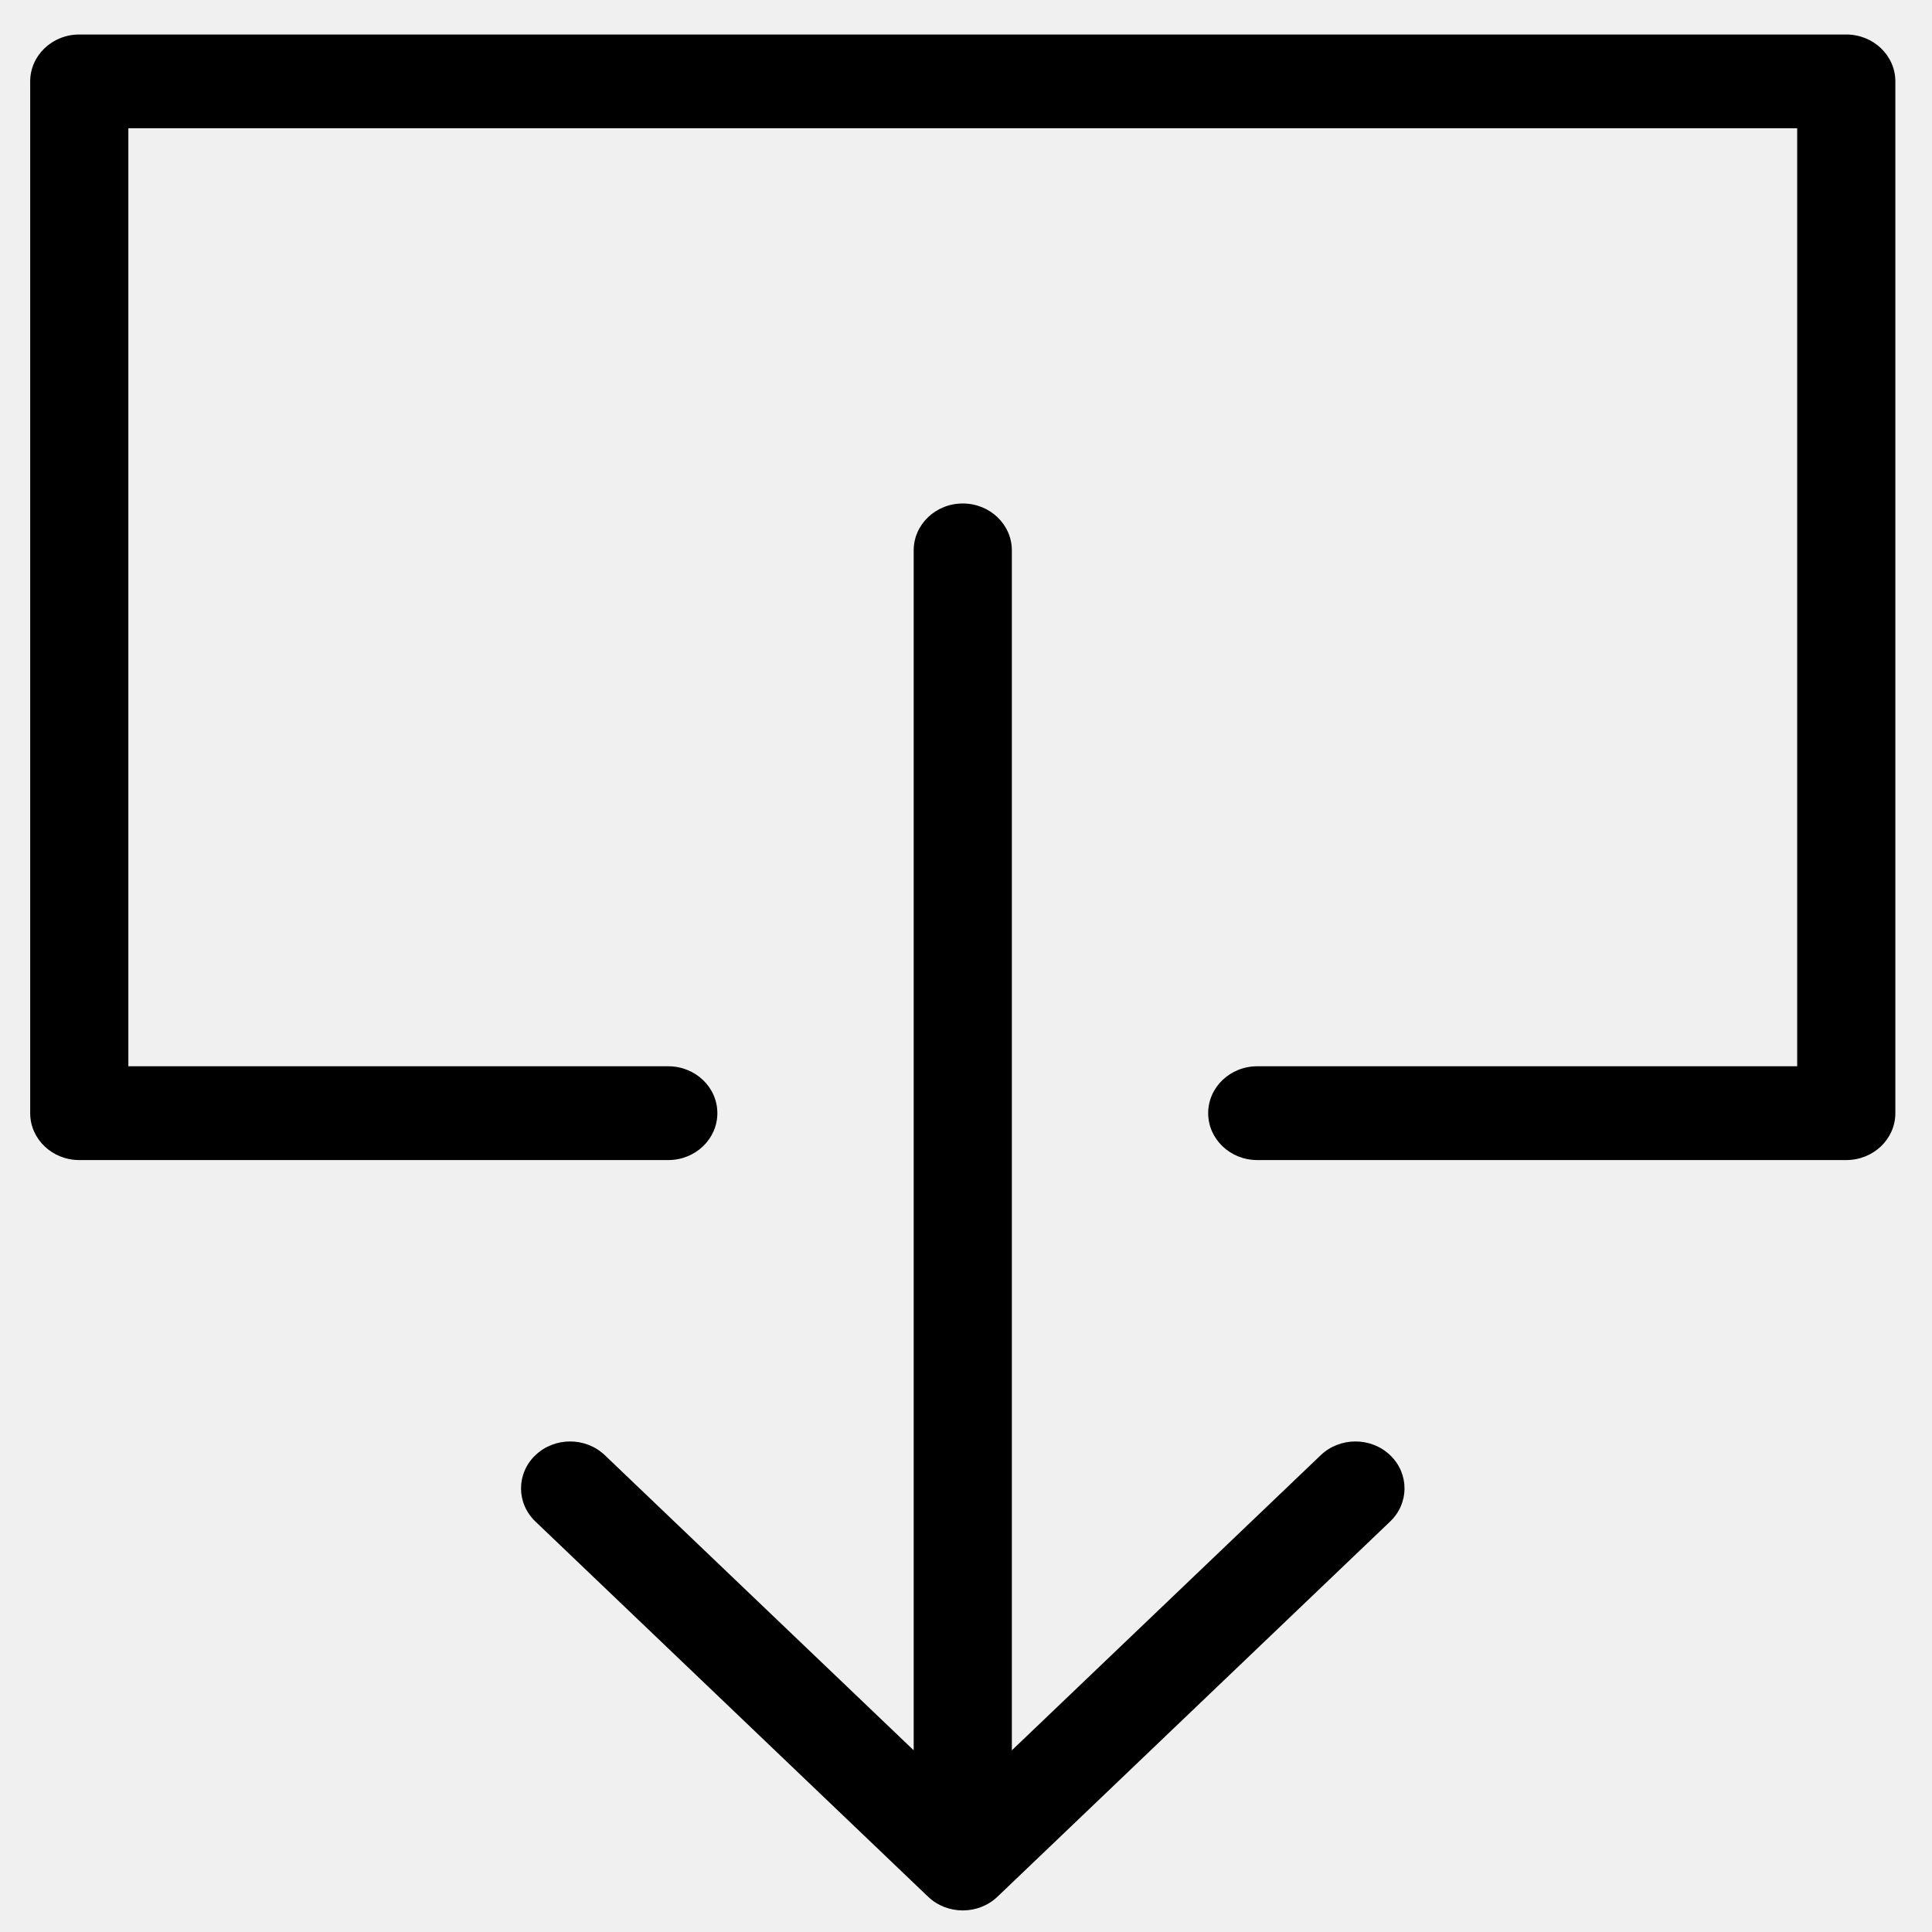
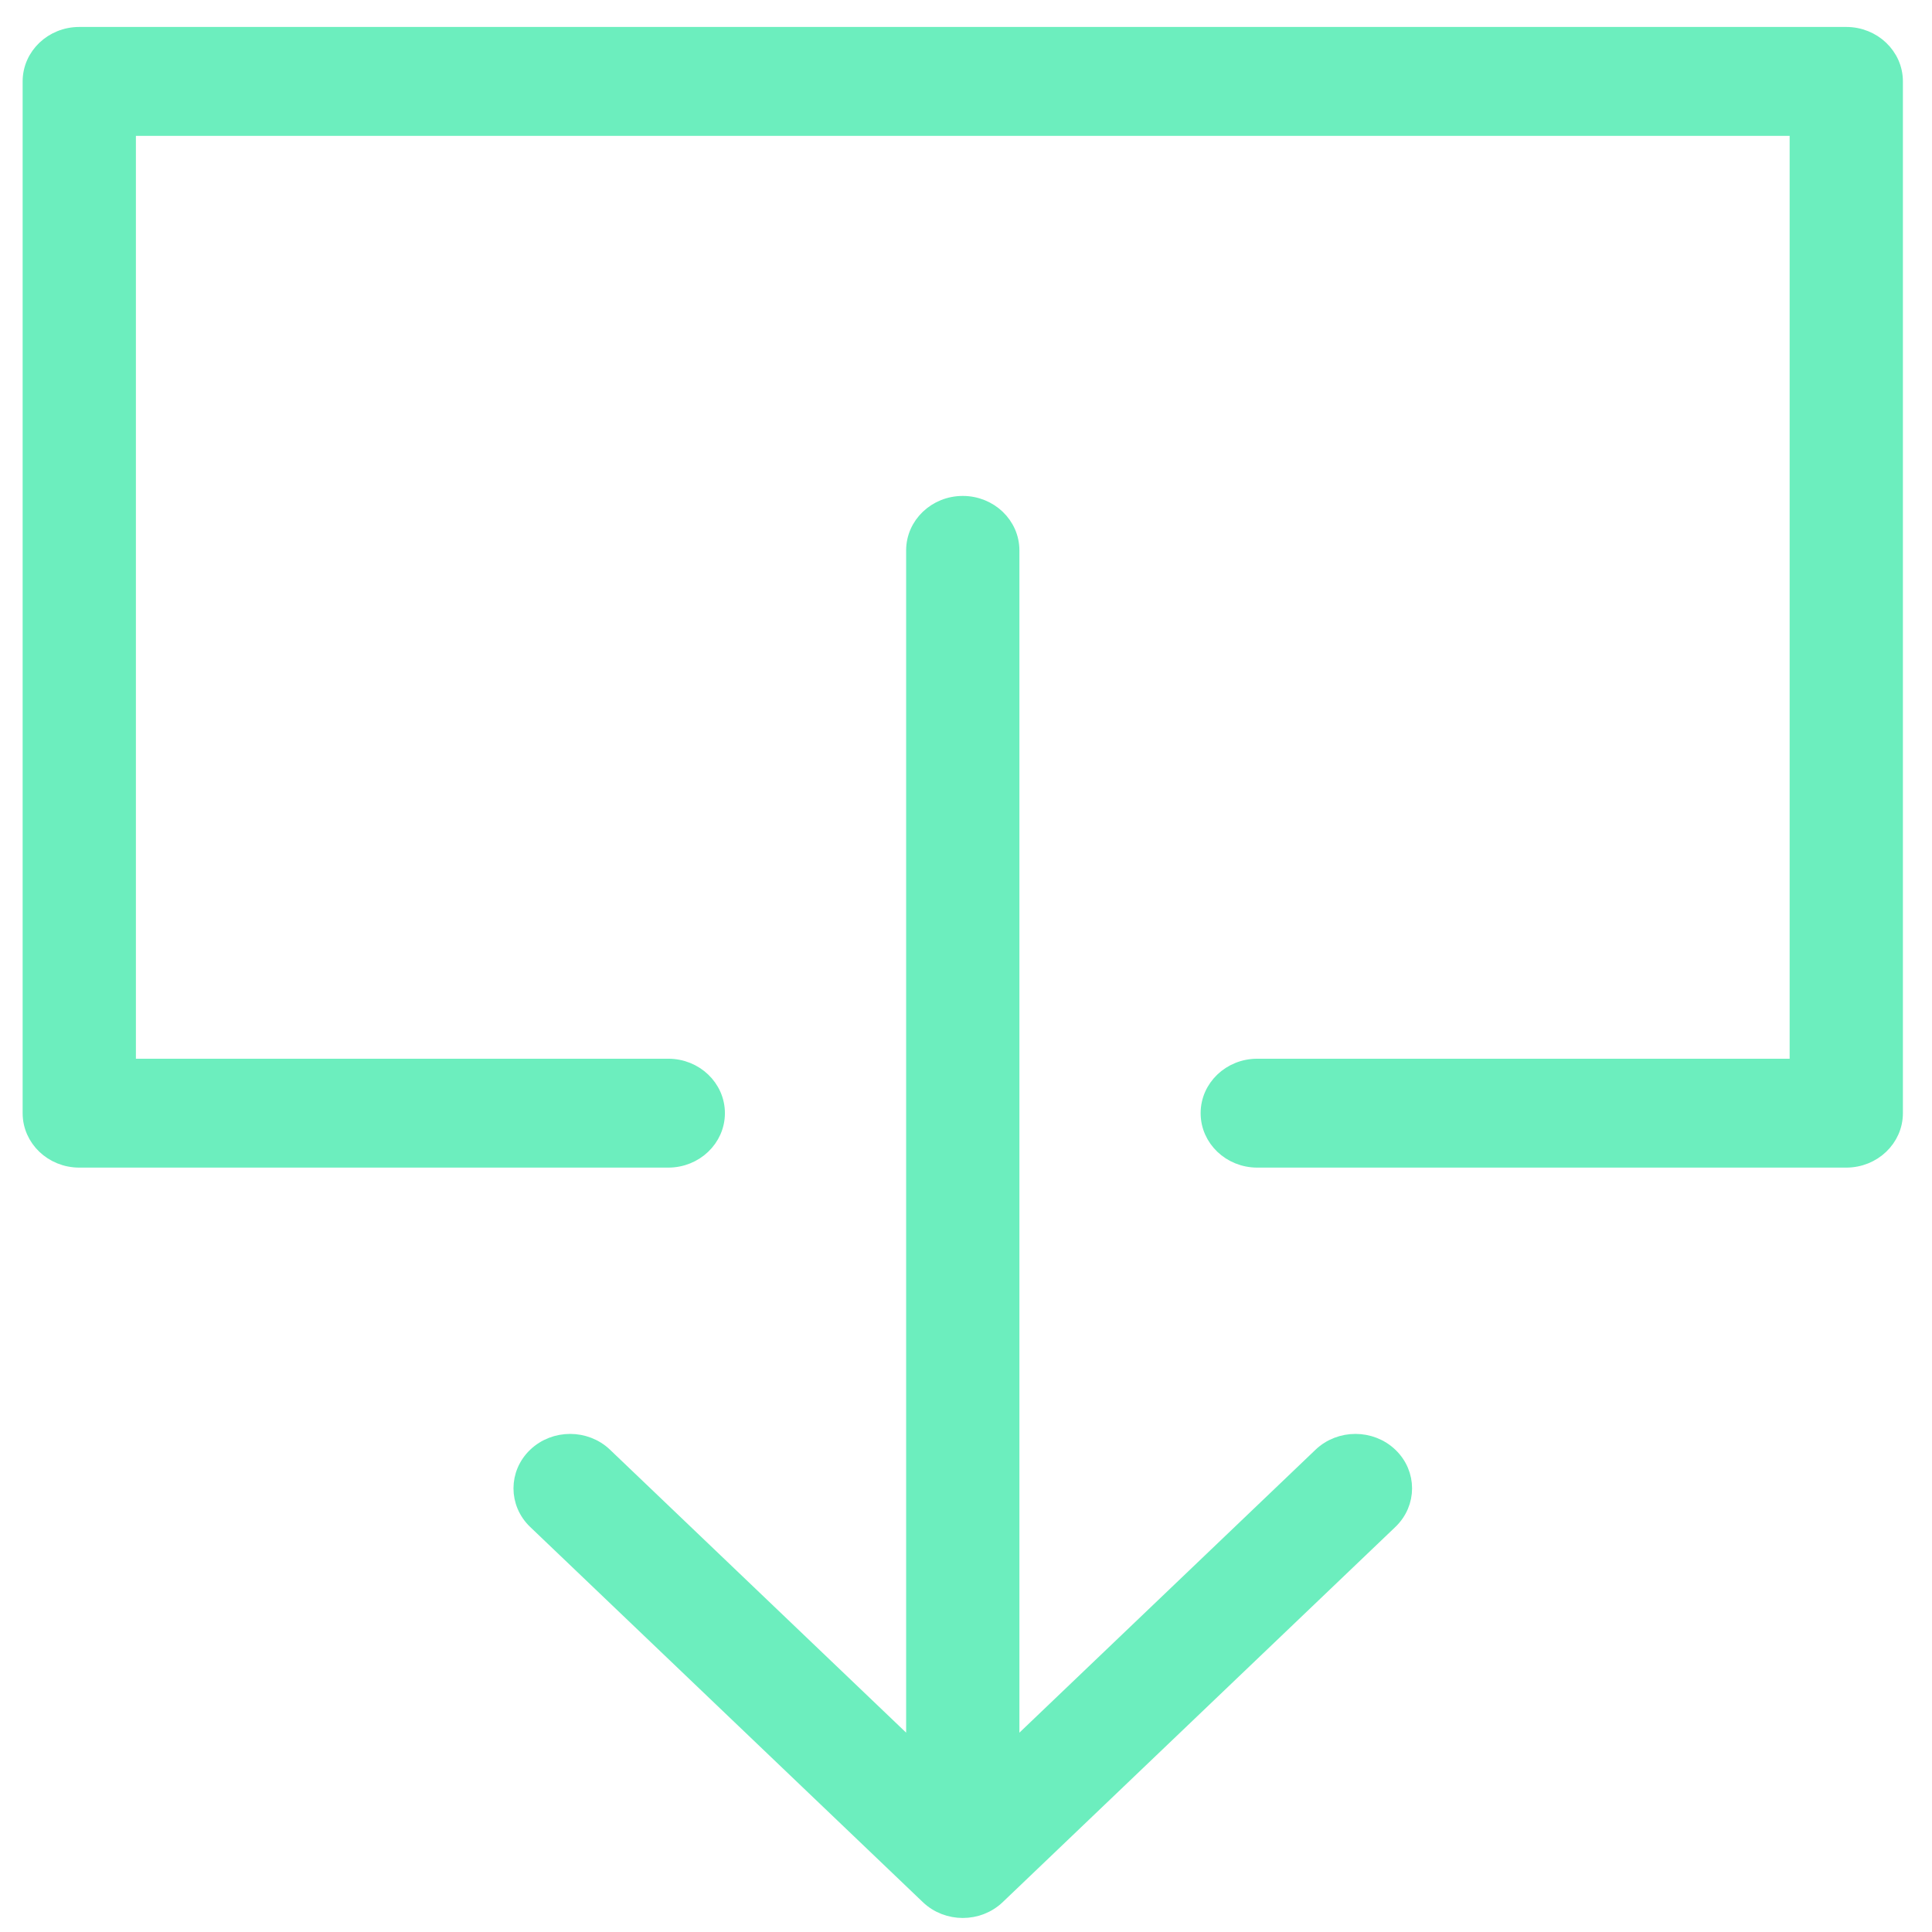
<svg xmlns="http://www.w3.org/2000/svg" width="128" height="128">
  <g>
-     <rect fill="#f0f0f0" id="canvas_background" height="130" width="130" y="-1" x="-1" />
+     <rect fill="none" id="canvas_background" height="130" width="130" y="-1" x="-1" />
  </g>
  <g>
    <g id="svg_1" fill-rule="evenodd" fill="none">
-       <path stroke="null" id="svg_2" fill-rule="nonzero" fill="#000000" d="m60.534,115.963l0,-79.499c0,-1.716 1.456,-3.107 3.252,-3.107c1.796,0 3.252,1.391 3.252,3.107l0,79.499l20.464,-19.553c1.27,-1.213 3.329,-1.213 4.599,0c1.27,1.213 1.27,3.181 0,4.394l-26.015,24.857c-1.27,1.213 -3.329,1.213 -4.599,0l-26.015,-24.857c-1.27,-1.213 -1.27,-3.181 0,-4.394c1.27,-1.213 3.329,-1.213 4.599,0l20.464,19.553zm-52.03,-45.32l35.771,0c1.796,0 3.252,1.391 3.252,3.107c0,1.716 -1.456,3.107 -3.252,3.107l-39.023,0c-1.796,0 -3.252,-1.391 -3.252,-3.107l0,-68.357c0,-1.716 1.456,-3.107 3.252,-3.107l117.068,0c1.796,0 3.252,1.391 3.252,3.107l0,68.357c0,1.716 -1.456,3.107 -3.252,3.107l-39.023,0c-1.796,0 -3.252,-1.391 -3.252,-3.107c0,-1.716 1.456,-3.107 3.252,-3.107l35.771,0l0,-62.143l-110.564,0l0,62.143z" />
+       <path stroke="#6ceebe" id="svg_2" fill-rule="nonzero" fill="#6ceebe" d="m60.534,115.963l0,-79.499c0,-1.716 1.456,-3.107 3.252,-3.107c1.796,0 3.252,1.391 3.252,3.107l0,79.499l20.464,-19.553c1.27,-1.213 3.329,-1.213 4.599,0c1.27,1.213 1.27,3.181 0,4.394l-26.015,24.857c-1.27,1.213 -3.329,1.213 -4.599,0l-26.015,-24.857c-1.27,-1.213 -1.27,-3.181 0,-4.394c1.27,-1.213 3.329,-1.213 4.599,0l20.464,19.553zm-52.03,-45.32l35.771,0c1.796,0 3.252,1.391 3.252,3.107c0,1.716 -1.456,3.107 -3.252,3.107l-39.023,0c-1.796,0 -3.252,-1.391 -3.252,-3.107l0,-68.357c0,-1.716 1.456,-3.107 3.252,-3.107l117.068,0c1.796,0 3.252,1.391 3.252,3.107l0,68.357c0,1.716 -1.456,3.107 -3.252,3.107l-39.023,0c-1.796,0 -3.252,-1.391 -3.252,-3.107c0,-1.716 1.456,-3.107 3.252,-3.107l35.771,0l0,-62.143l-110.564,0l0,62.143z" />
    </g>
  </g>
</svg>
